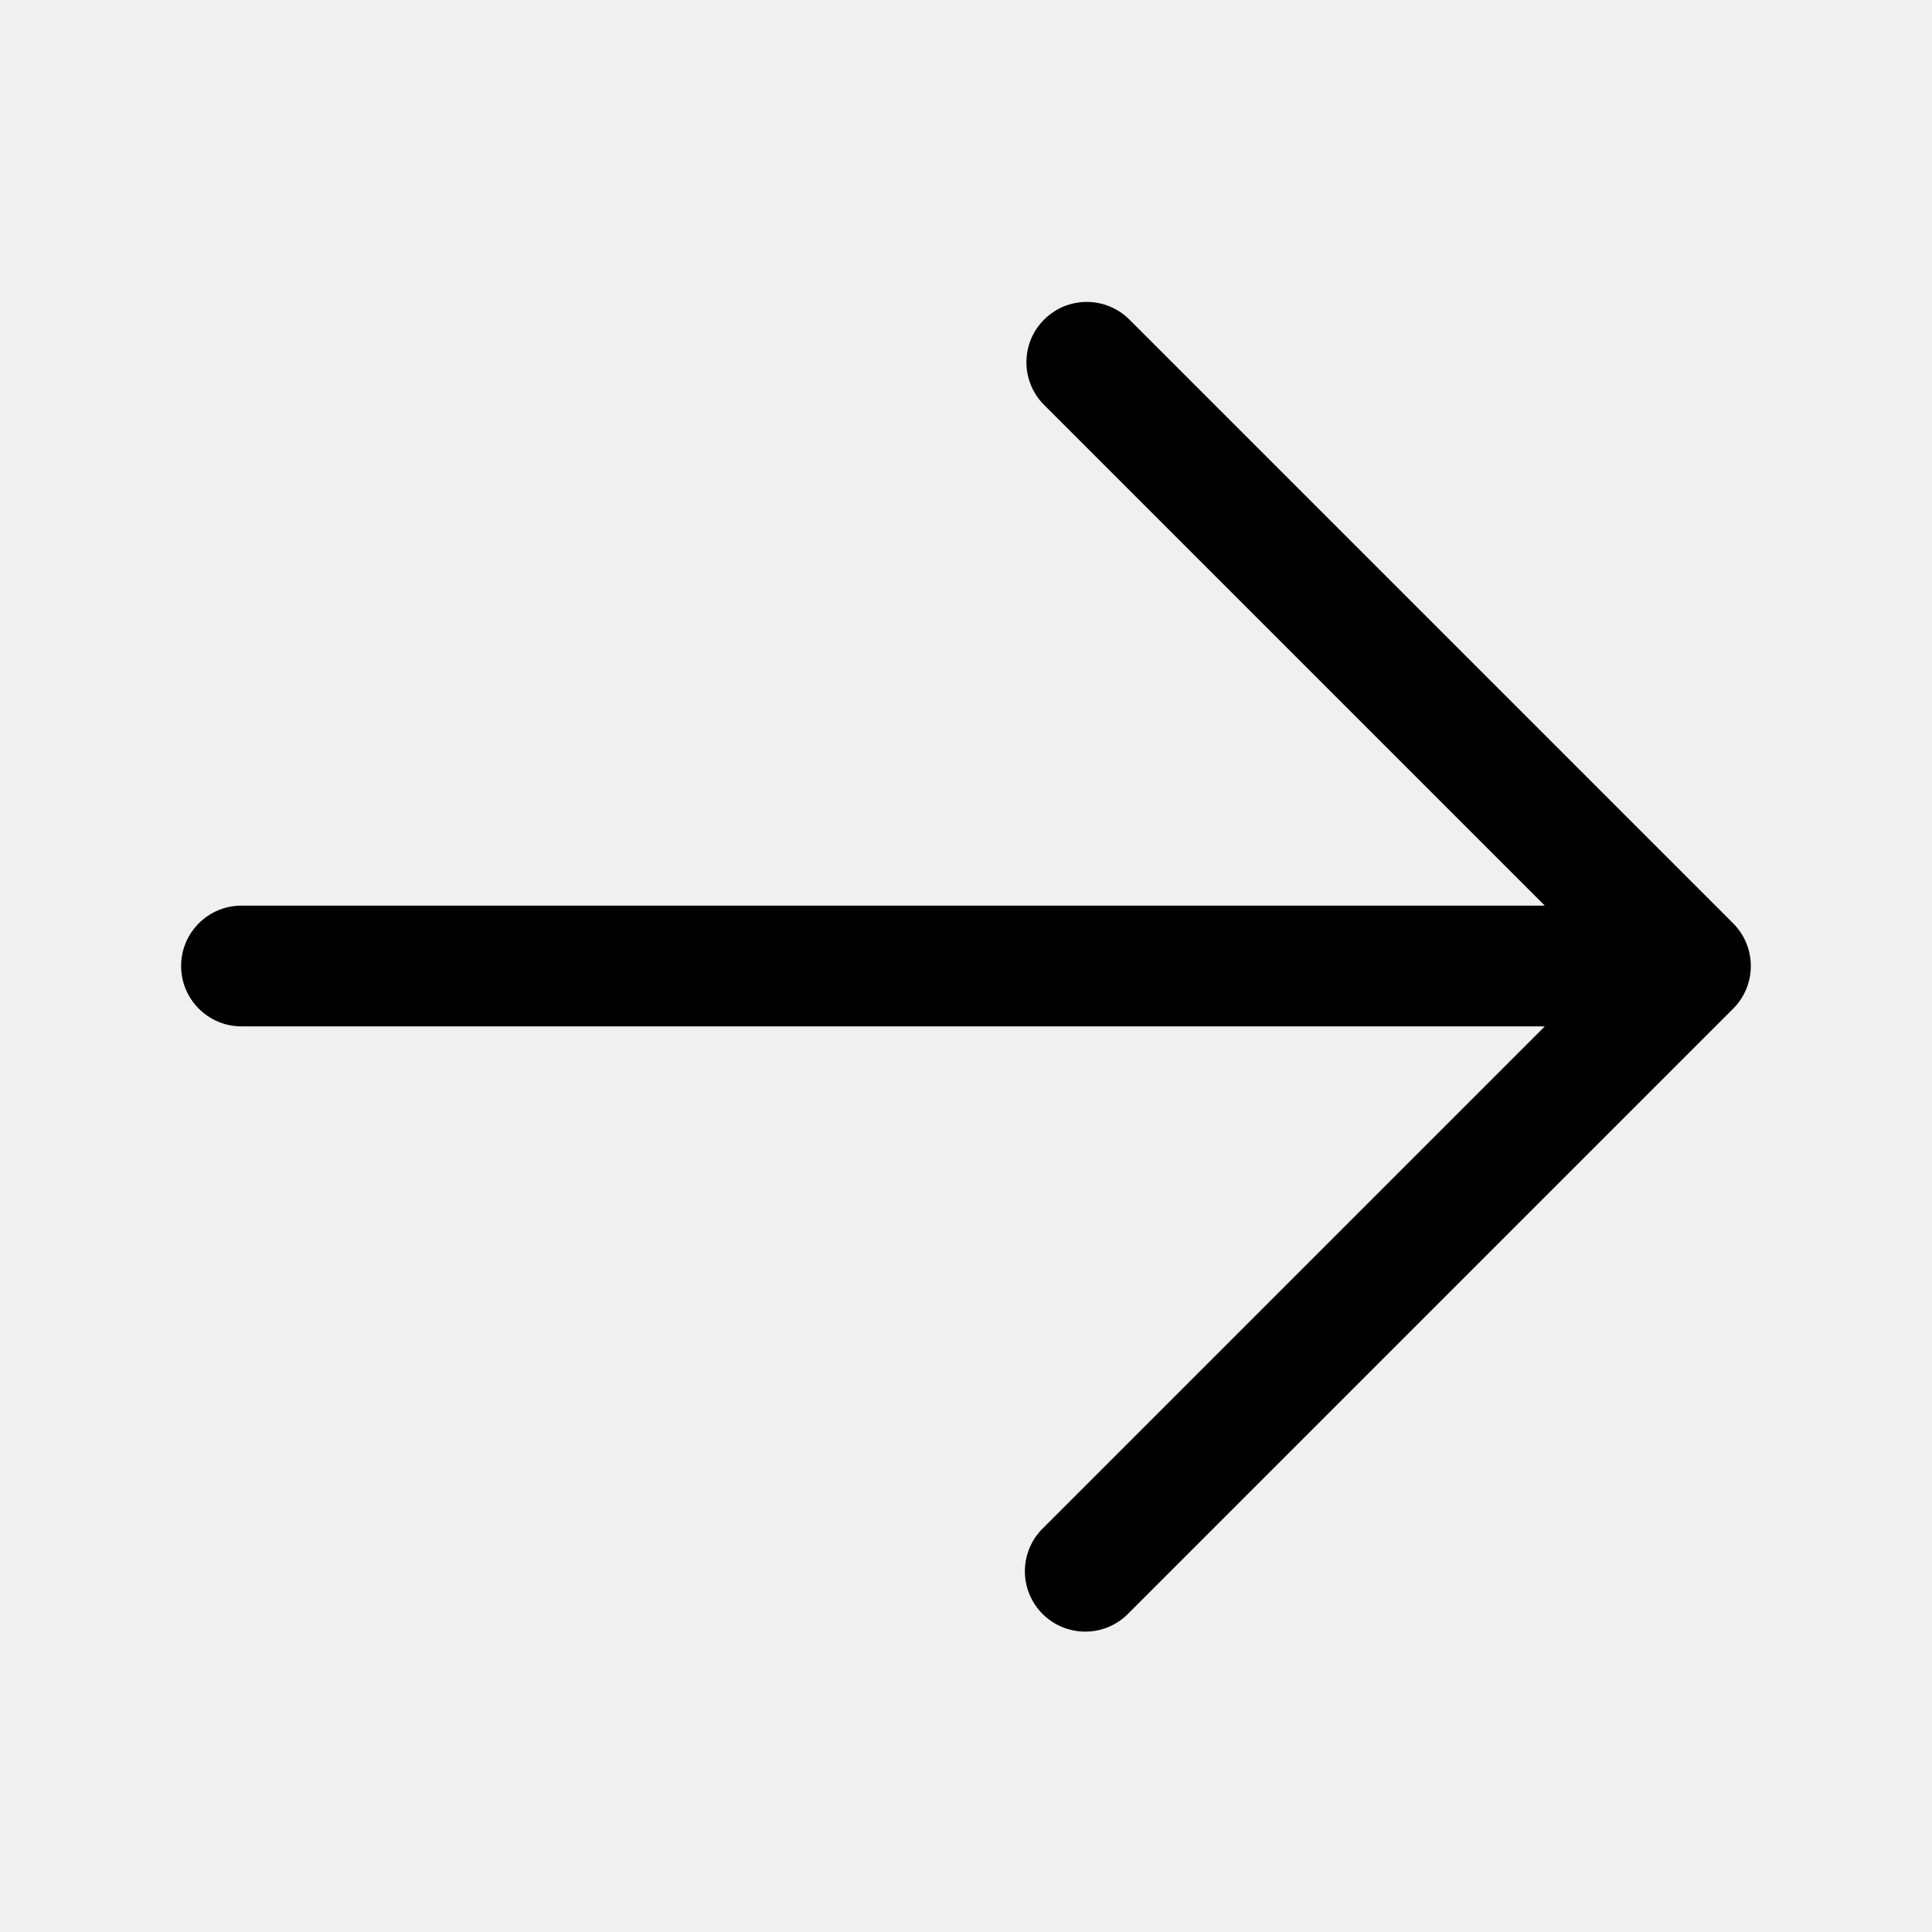
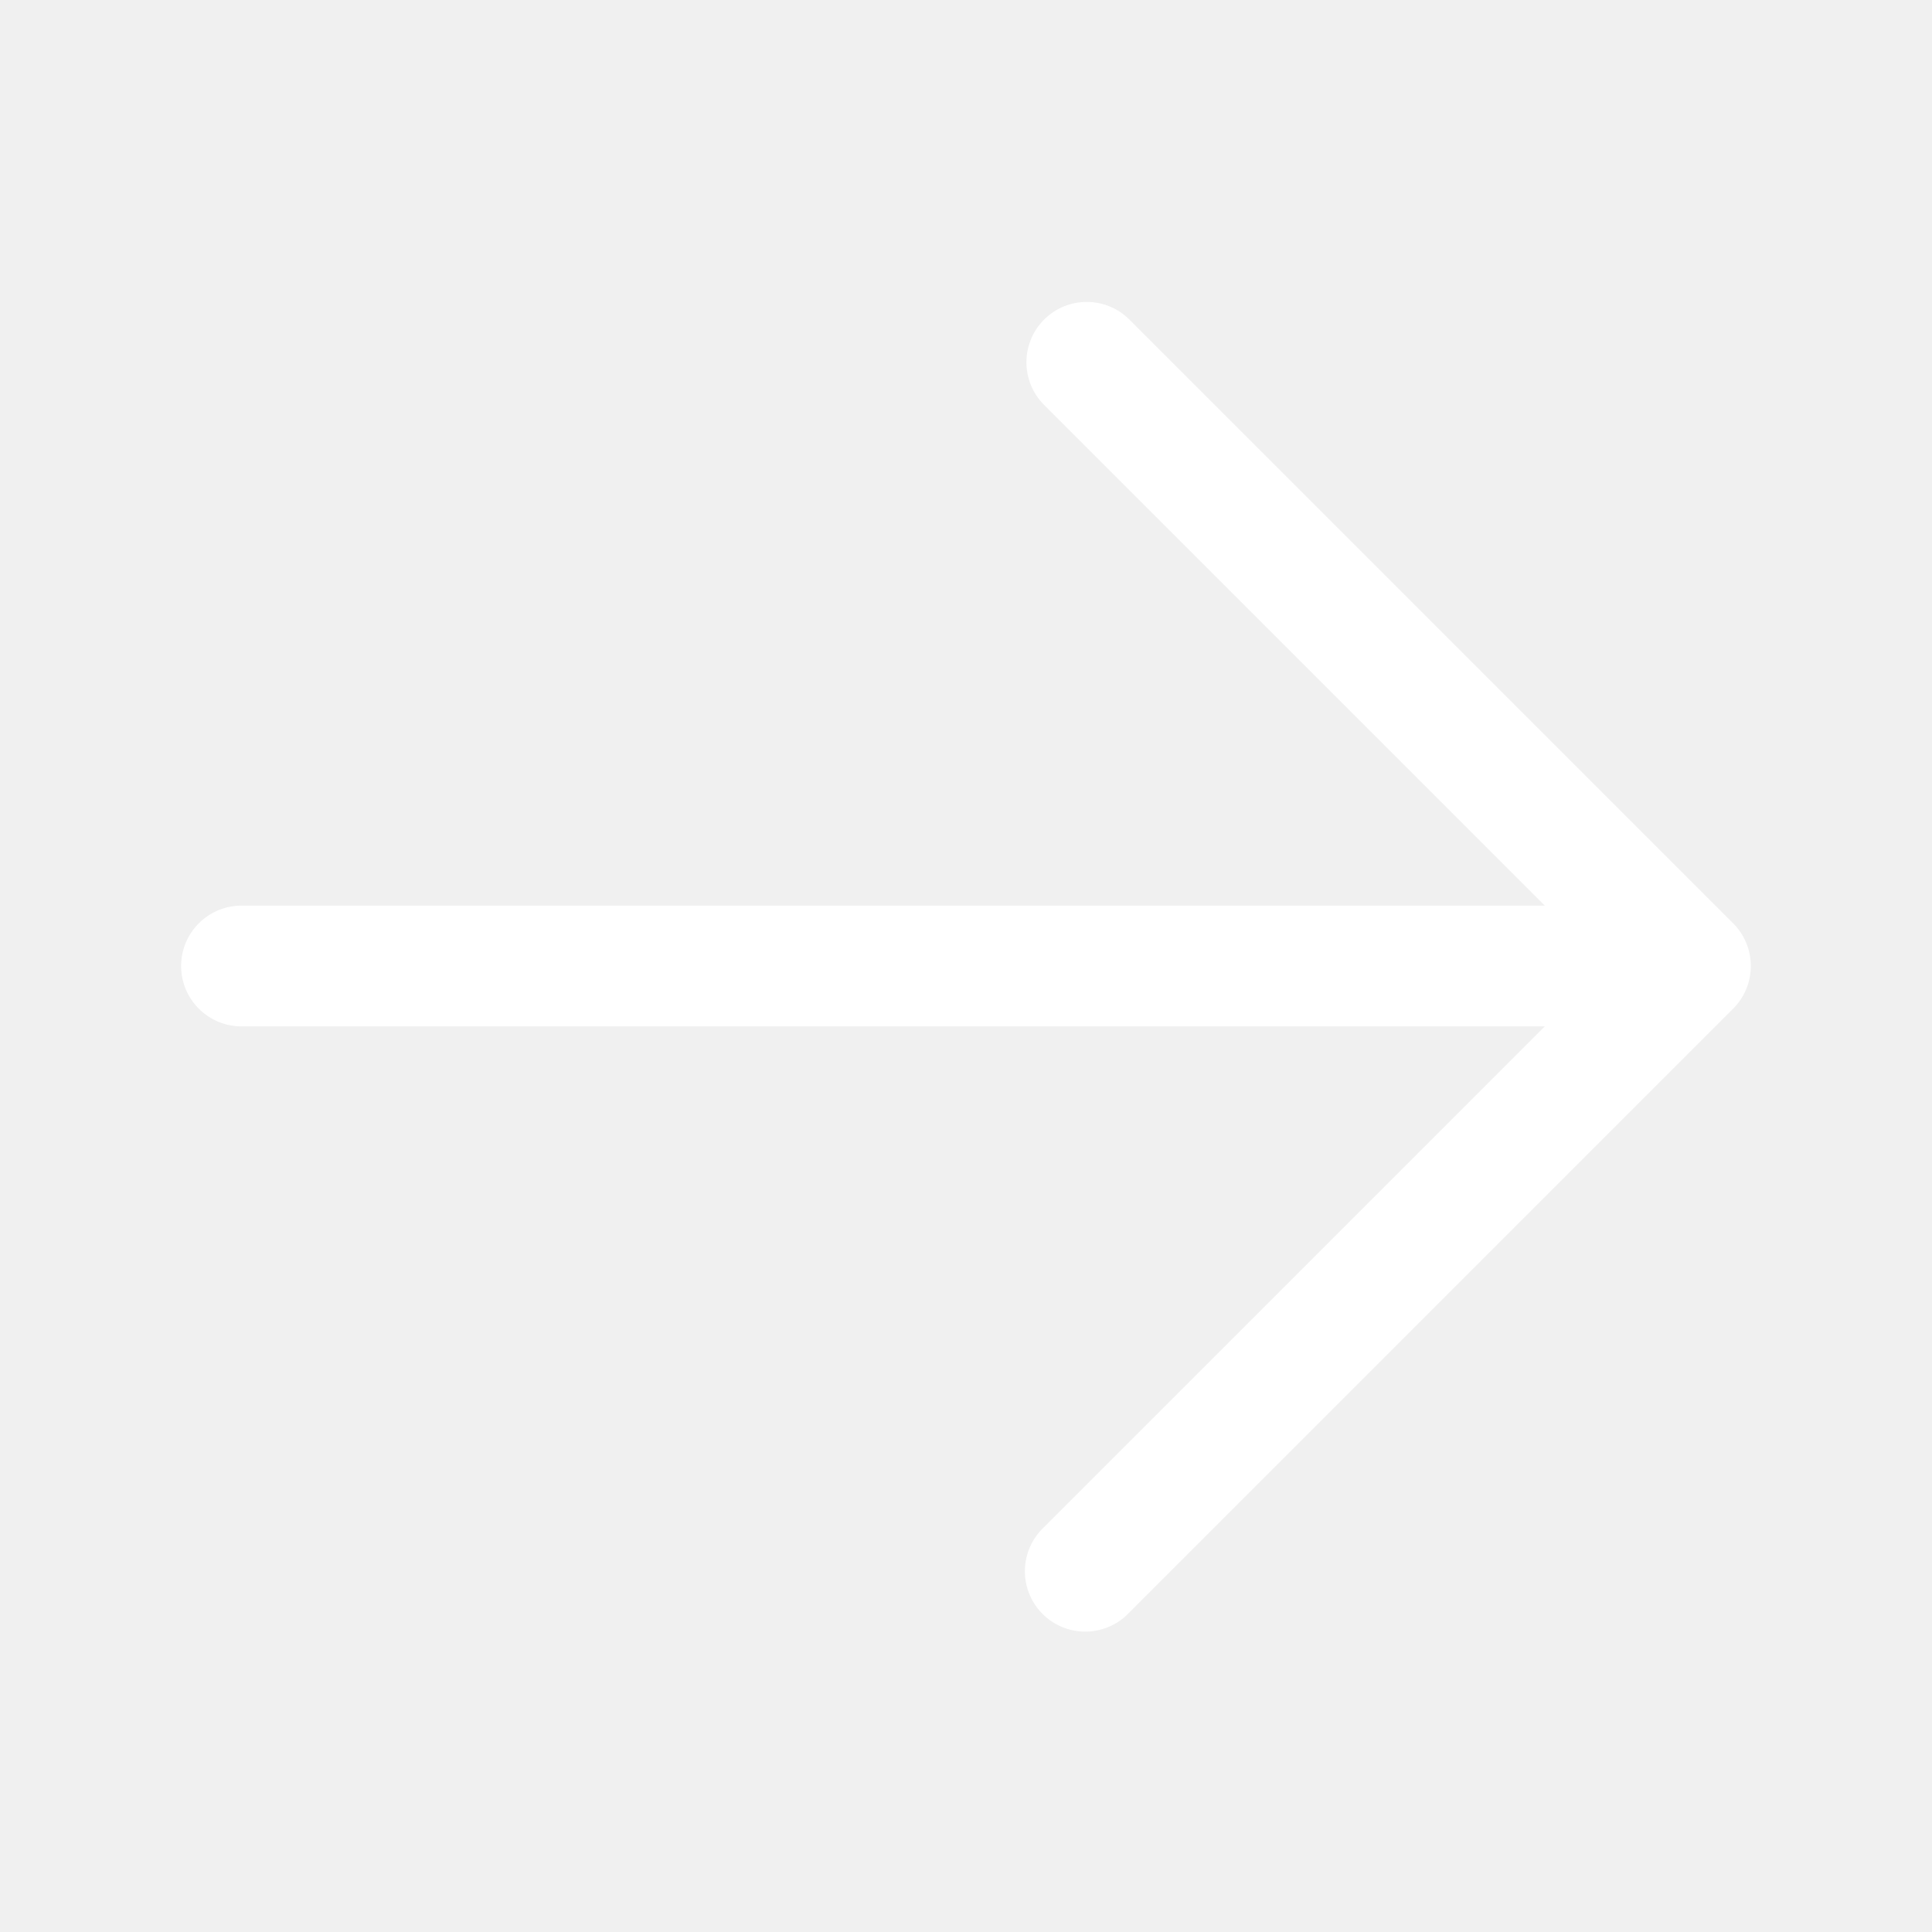
- <svg xmlns="http://www.w3.org/2000/svg" viewBox="0 0 24 24" fill="currentColor" class="w-6 h-6">
+ <svg xmlns="http://www.w3.org/2000/svg" viewBox="0 0 24 24" fill="white" class="w-6 h-6">
  <path fill-rule="evenodd" d="M12.97 3.97a.75.75 0 0 1 1.06 0l7.5 7.5a.75.75 0 0 1 0 1.06l-7.5 7.5a.75.75 0 1 1-1.06-1.06l6.22-6.22H3a.75.75 0 0 1 0-1.5h16.19l-6.22-6.22a.75.75 0 0 1 0-1.06Z" clip-rule="evenodd" />
</svg>
